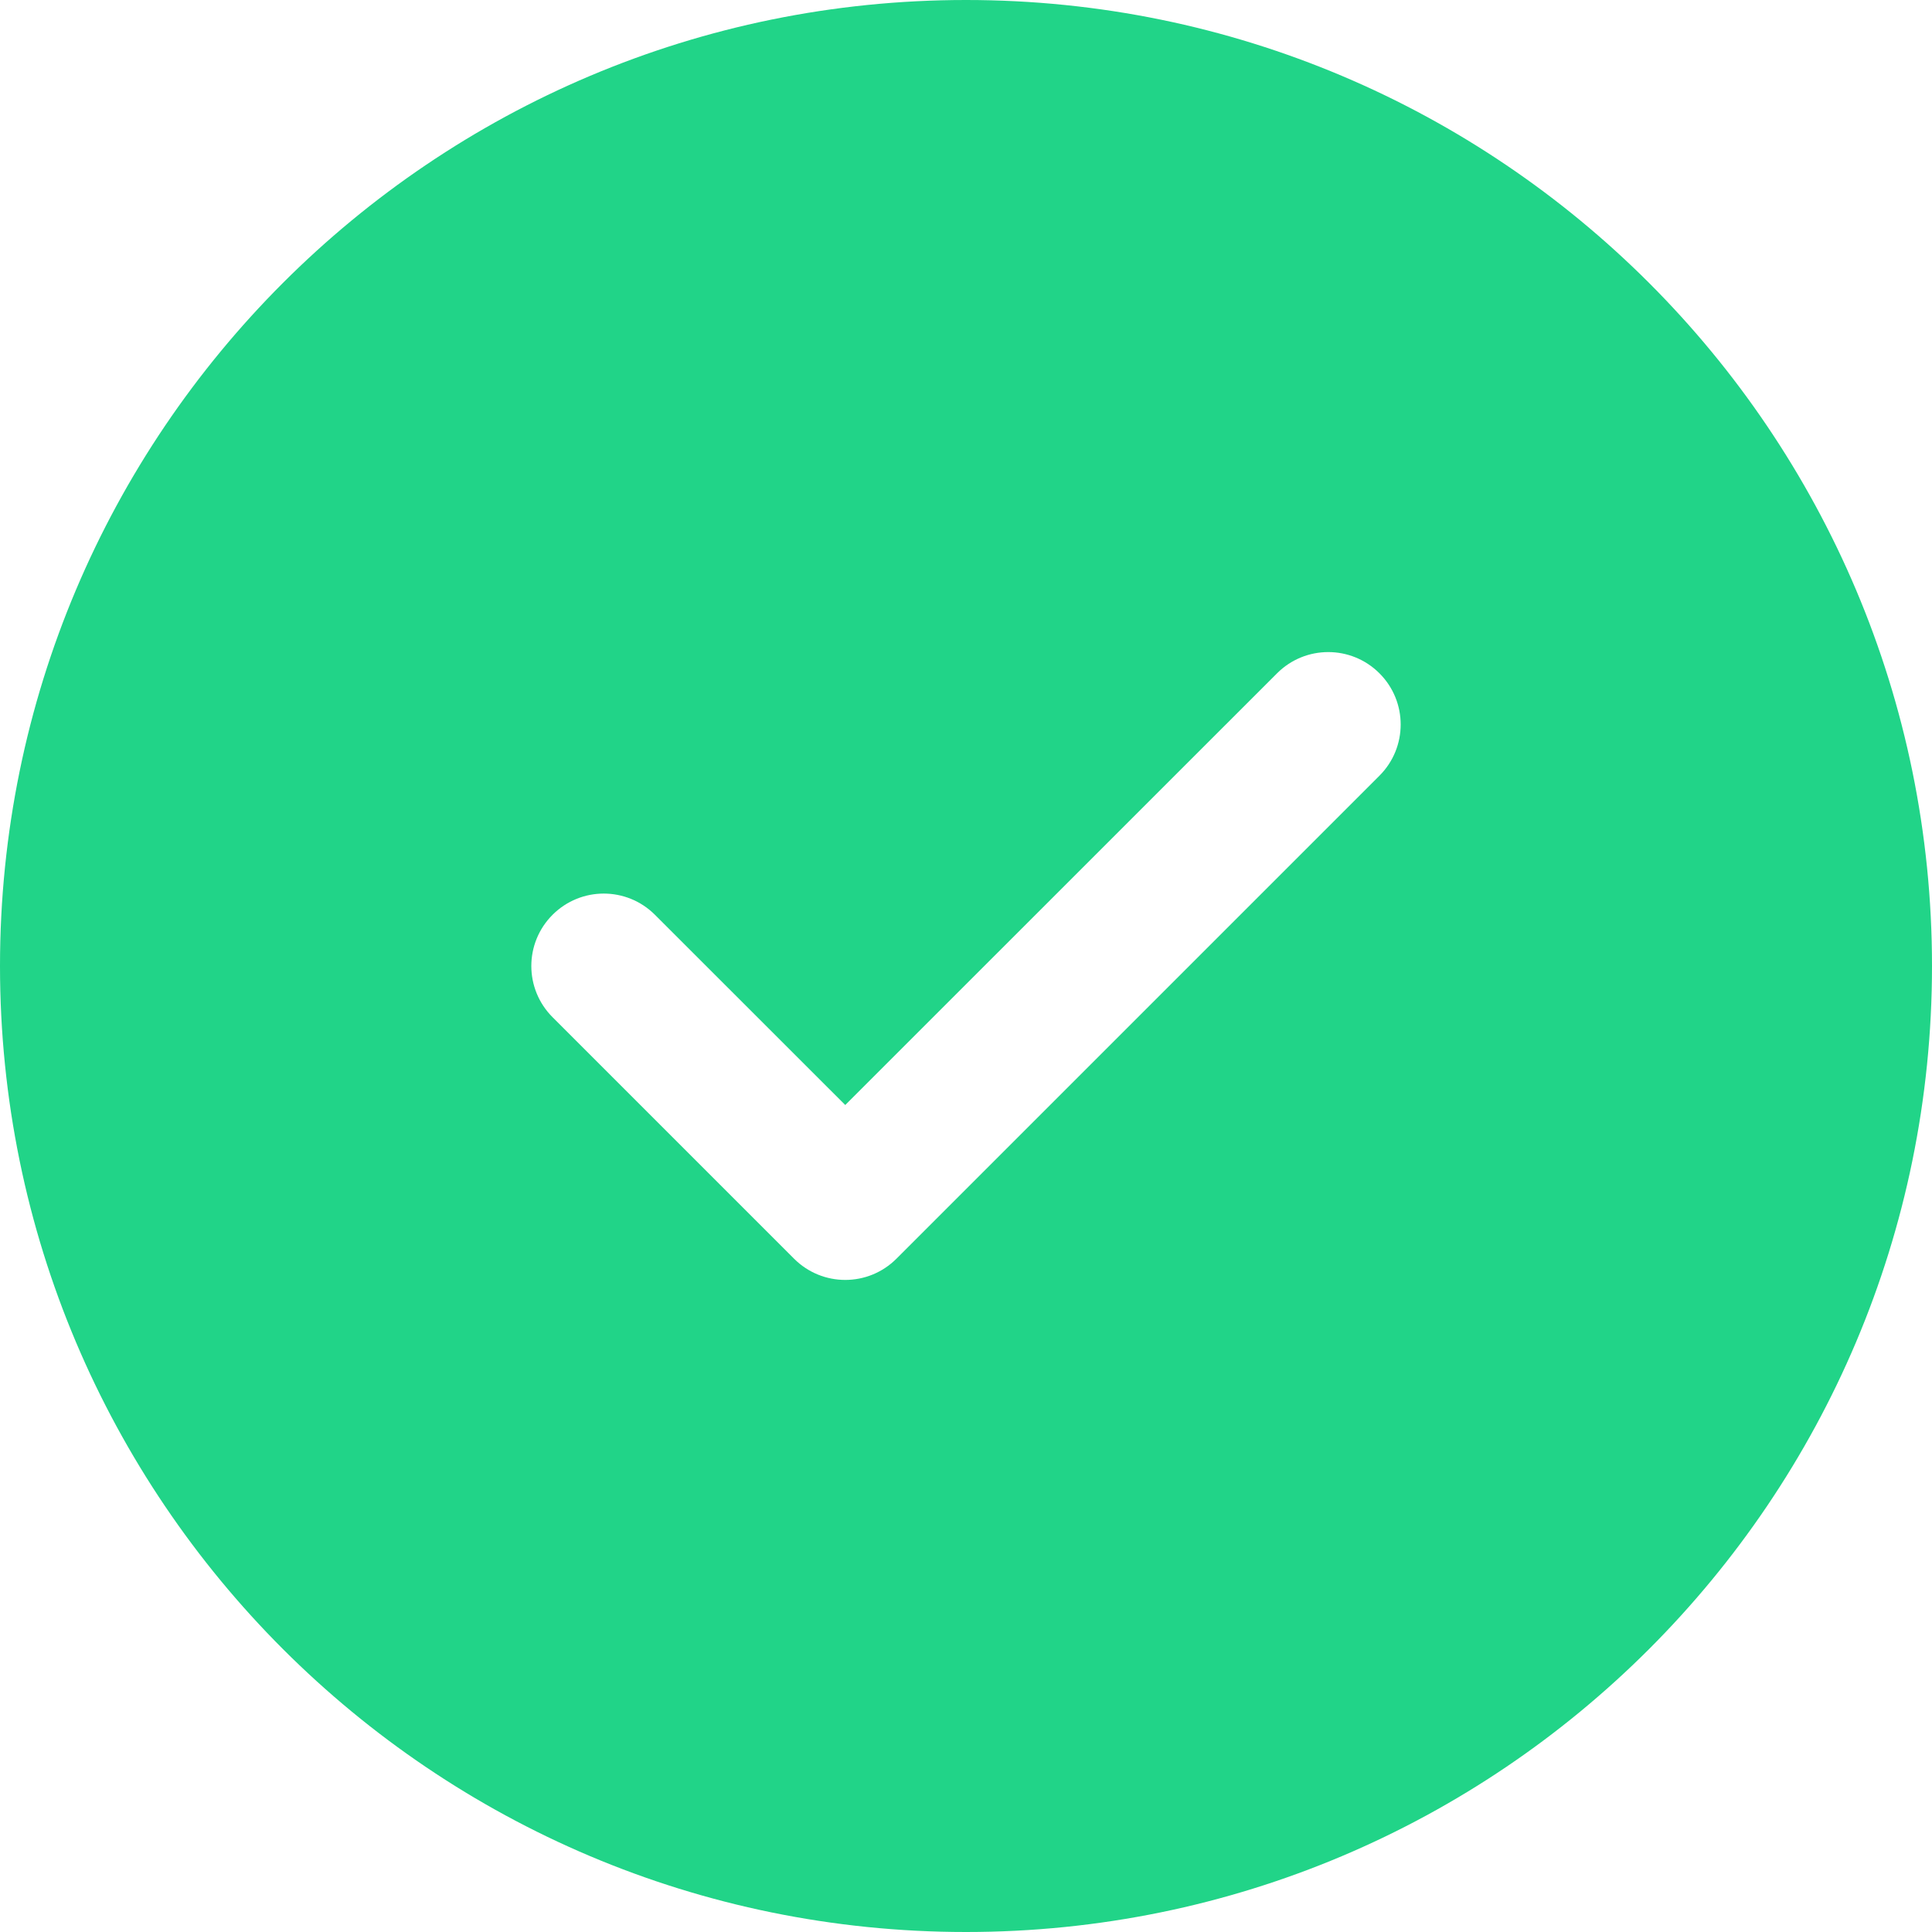
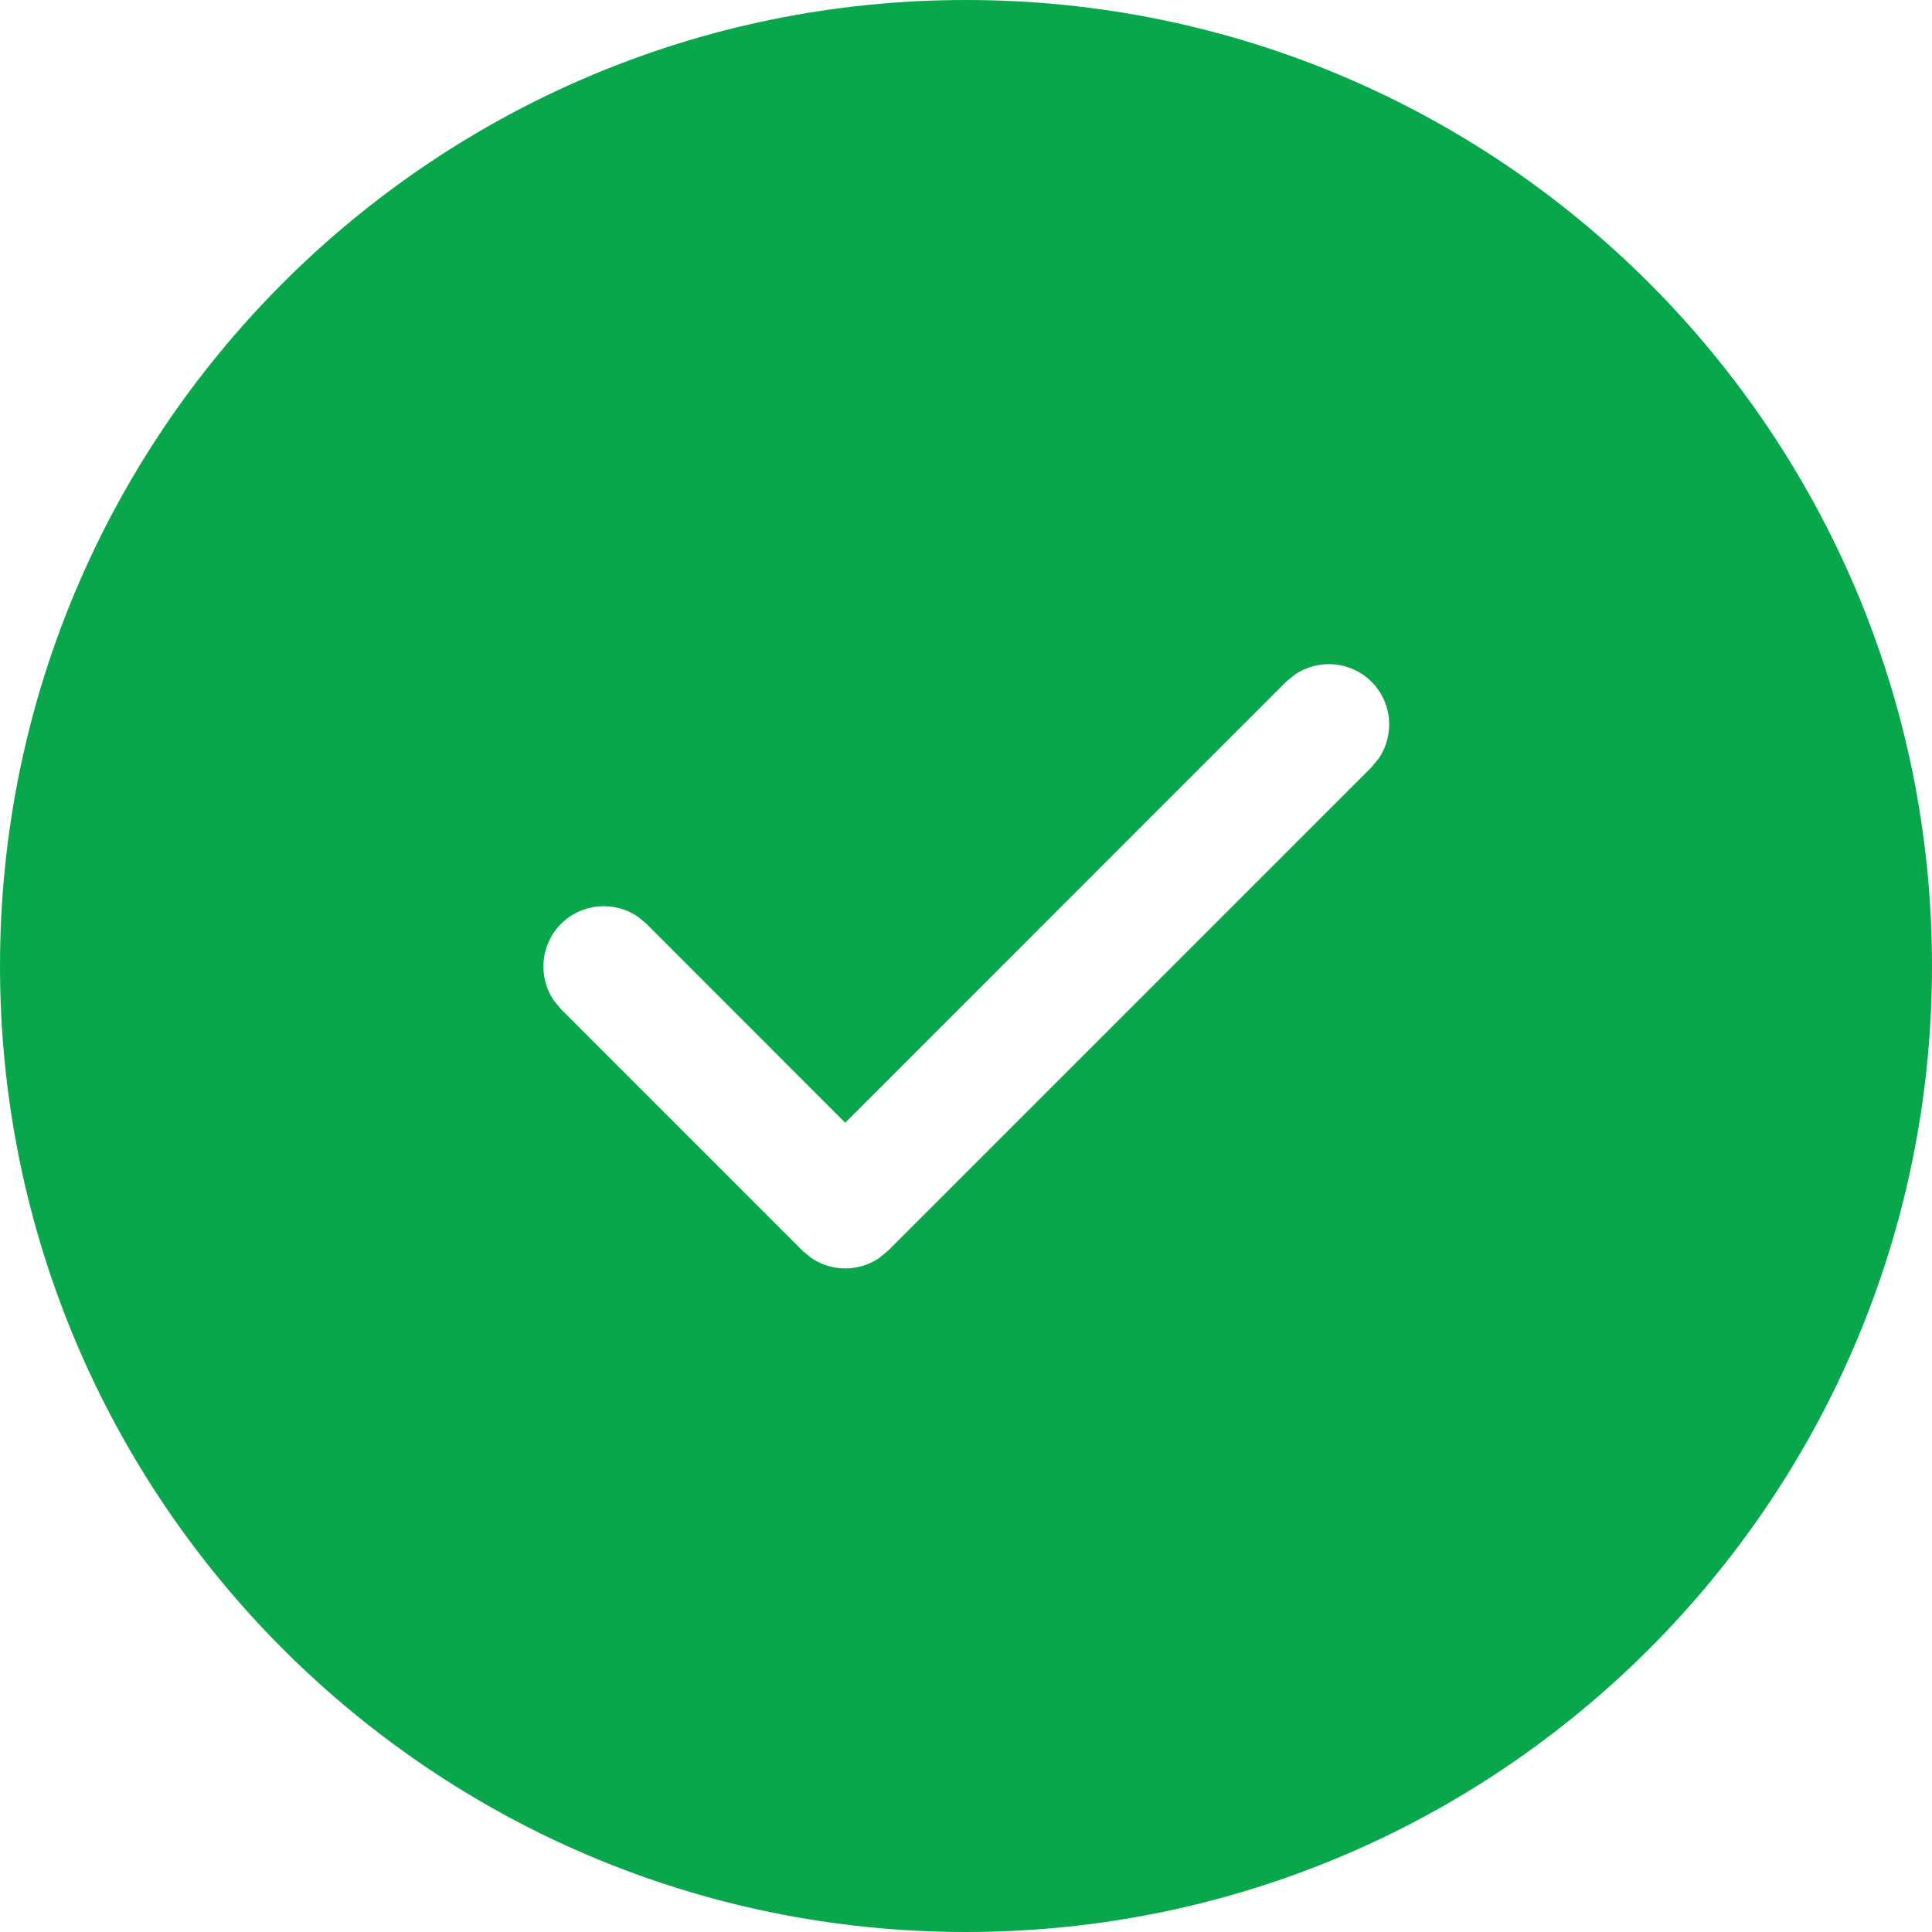
- <svg xmlns="http://www.w3.org/2000/svg" width="20" height="20" viewBox="0 0 20 20" fill="none">
-   <path d="M10 0C15.523 0 20 4.477 20 10C20 15.523 15.523 20 10 20C4.477 20 0 15.523 0 10C0 4.477 4.477 0 10 0ZM13.22 6.97L8.75 11.439L6.78 9.47C6.487 9.177 6.013 9.177 5.72 9.47C5.427 9.763 5.427 10.237 5.72 10.53L8.22 13.03C8.513 13.323 8.987 13.323 9.28 13.03L14.28 8.03C14.573 7.737 14.573 7.263 14.28 6.97C13.987 6.677 13.513 6.677 13.22 6.97Z" fill="#21D488" />
+ <svg xmlns="http://www.w3.org/2000/svg" width="16" height="16" viewBox="0 0 16 16" fill="none">
+   <path d="M8 0C12.418 0 16 3.582 16 8C16 12.418 12.418 16 8 16C3.582 16 0 12.418 0 8C0 3.582 3.582 0 8 0ZM11.358 5.646C11.185 5.473 10.915 5.454 10.721 5.589L10.651 5.646L7 9.298L5.354 7.651L5.284 7.593C5.089 7.458 4.82 7.478 4.646 7.651C4.473 7.825 4.454 8.094 4.589 8.289L4.646 8.358L6.646 10.358L6.716 10.416C6.886 10.534 7.114 10.534 7.284 10.416L7.354 10.358L11.358 6.354L11.416 6.284C11.551 6.089 11.532 5.82 11.358 5.646Z" fill="#09A74C" />
</svg>
